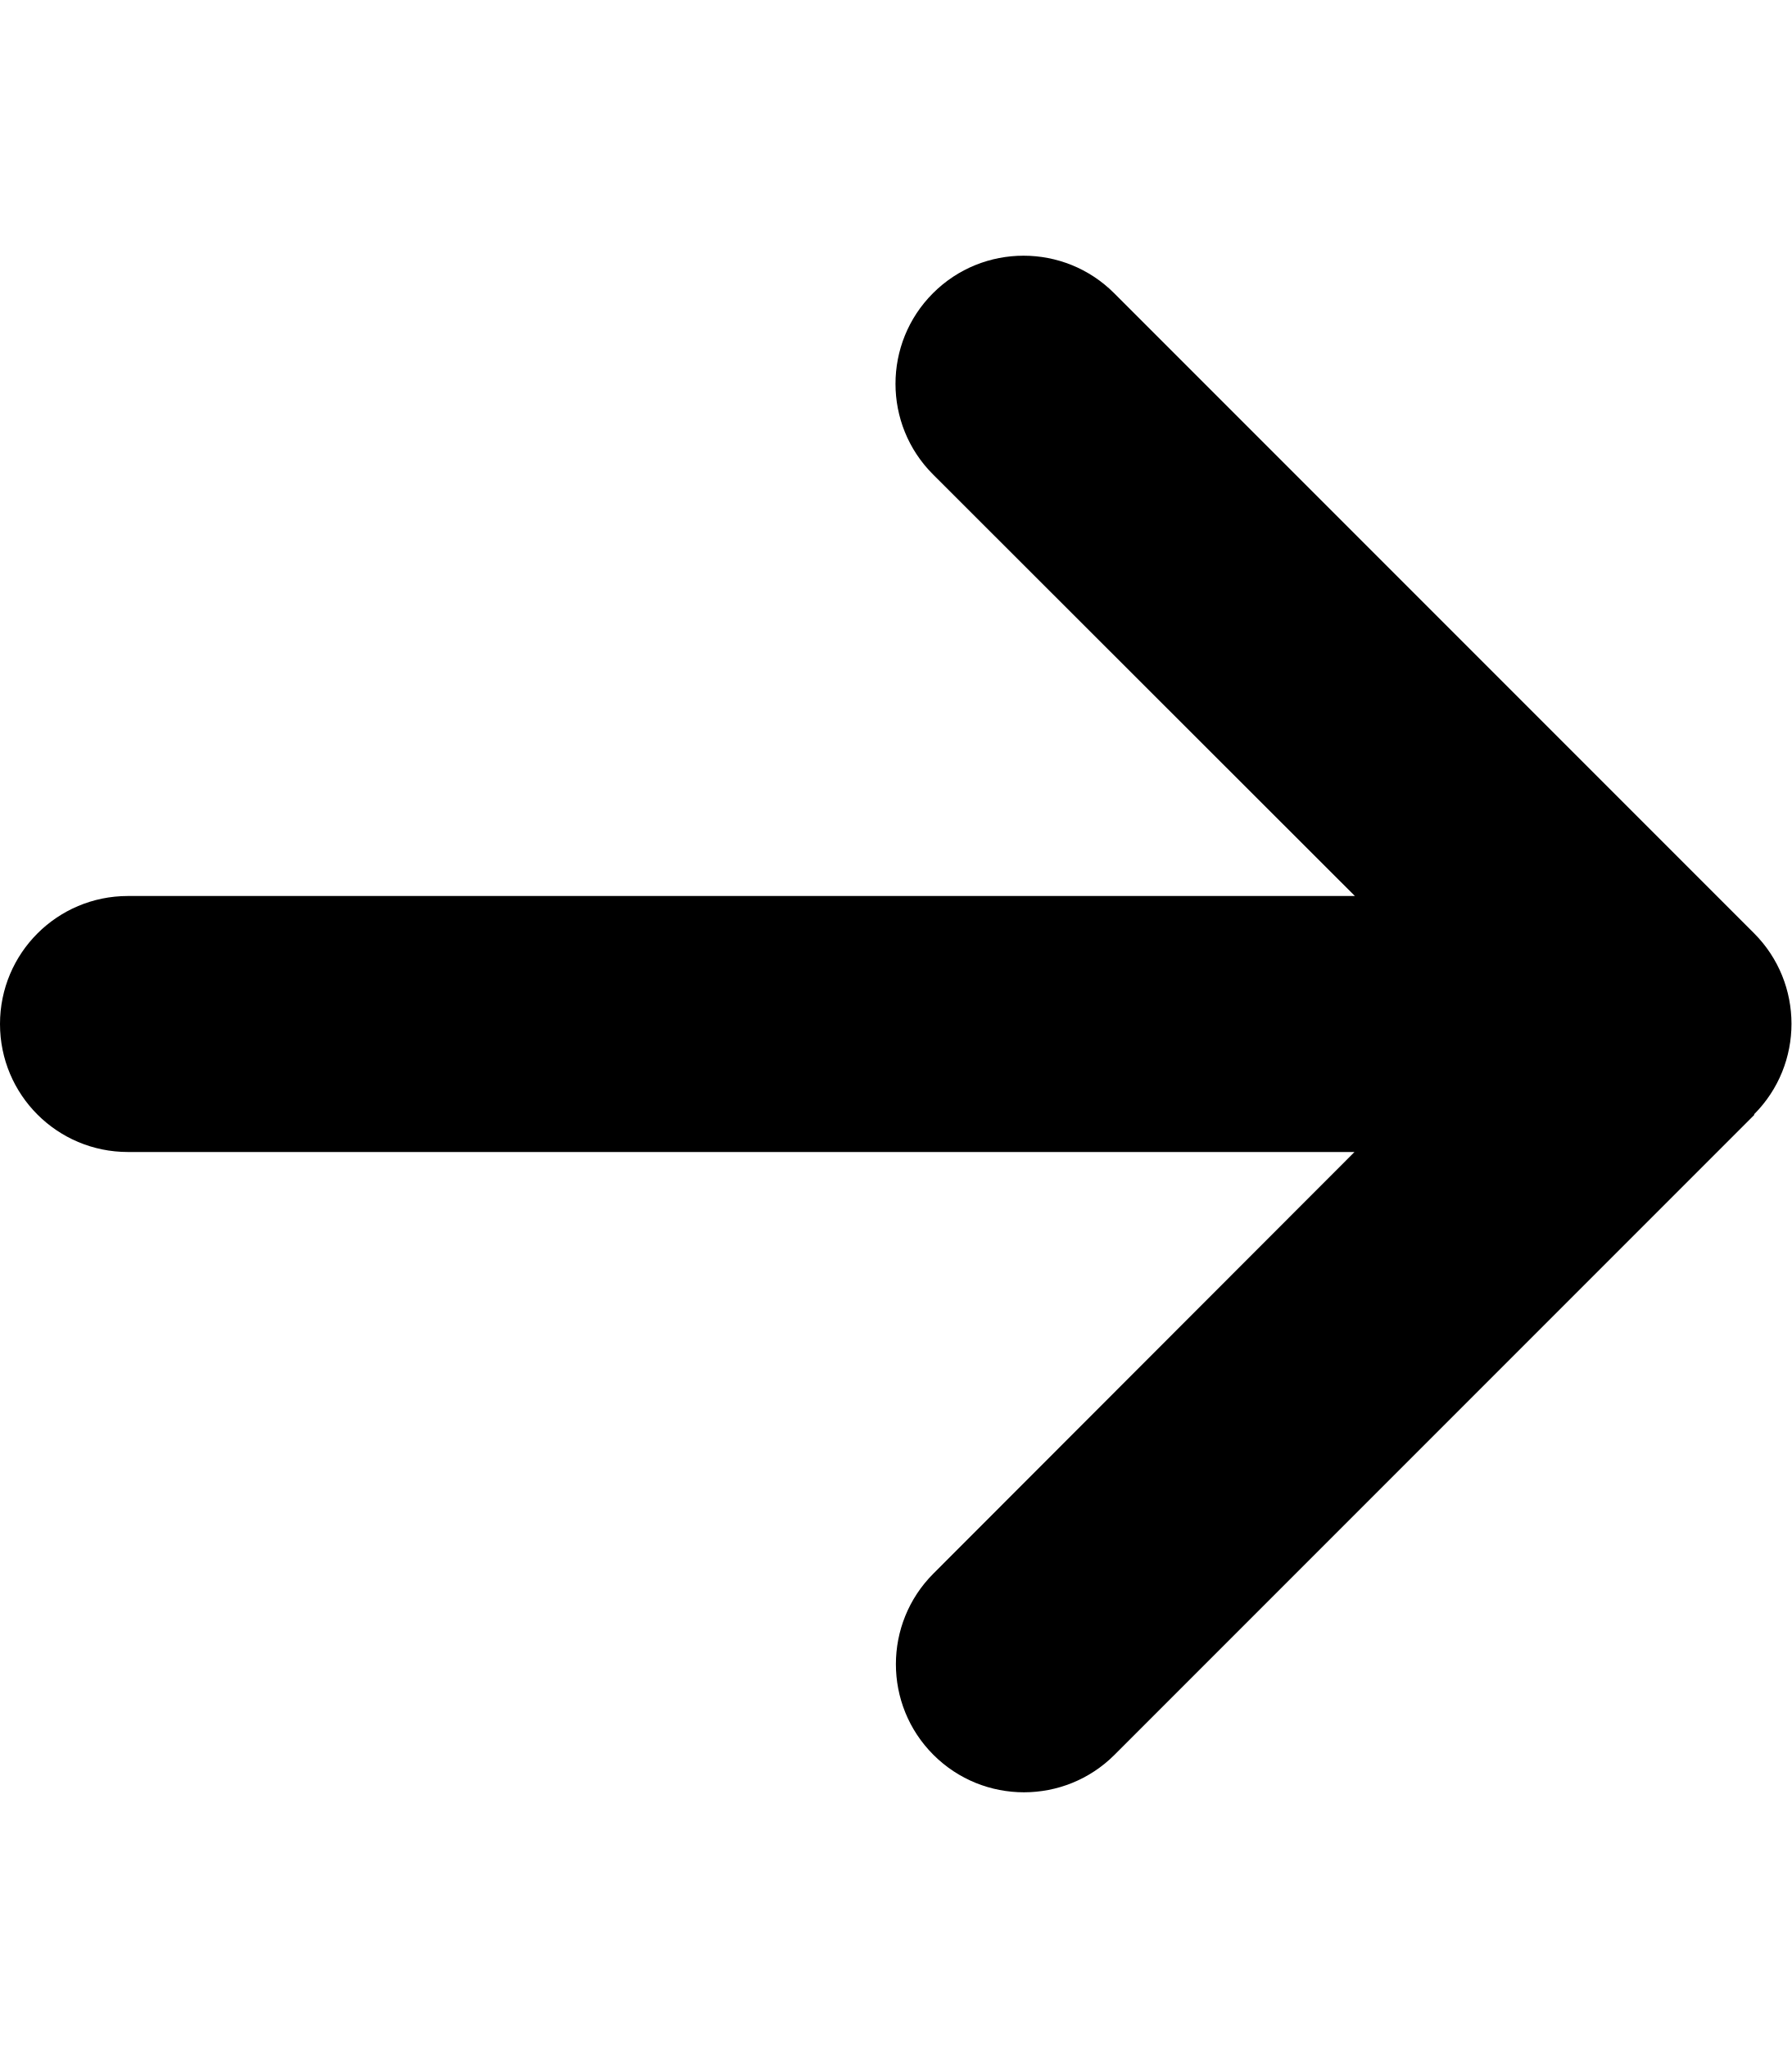
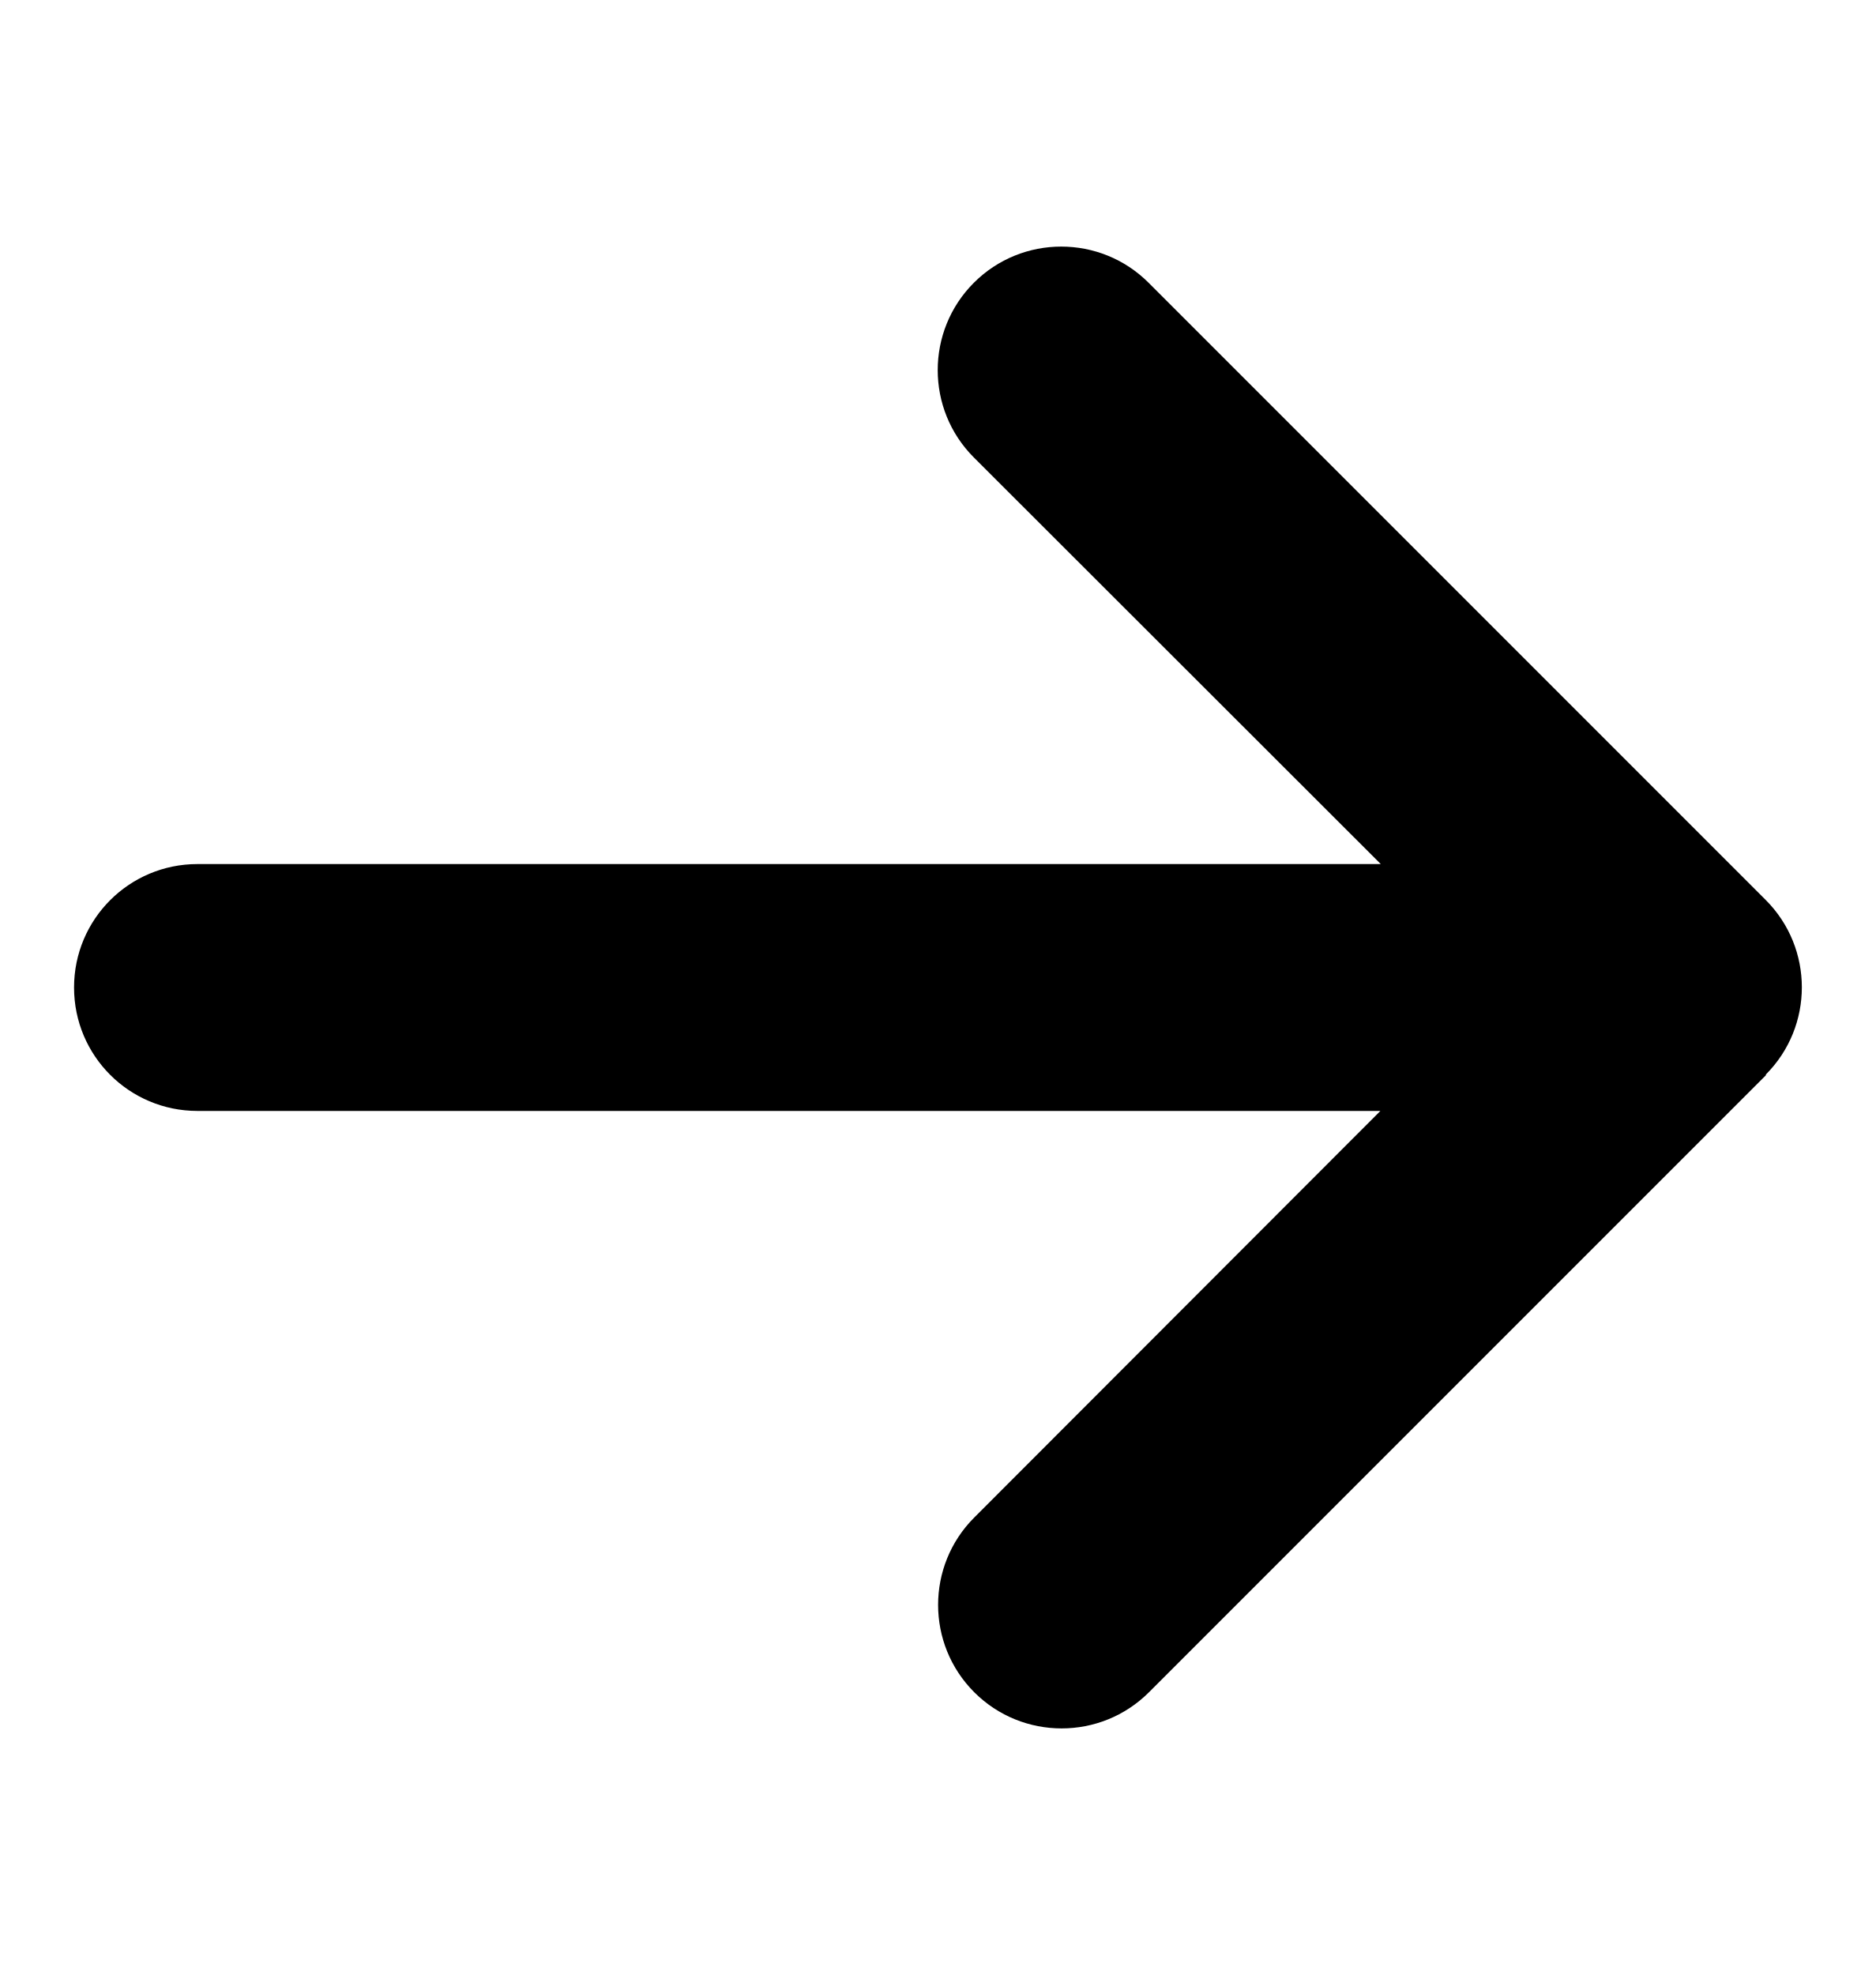
- <svg xmlns="http://www.w3.org/2000/svg" viewBox="0 0 448 512">
+ <svg xmlns="http://www.w3.org/2000/svg" height="20" width="19" viewBox="0 0 448 512">
  <path d="M438.6 278.6c12.5-12.5 12.5-32.8 0-45.3l-160-160c-12.5-12.5-32.8-12.5-45.3 0s-12.5 32.8 0 45.3L338.8 224 32 224c-17.7 0-32 14.3-32 32s14.3 32 32 32l306.7 0L233.4 393.4c-12.5 12.5-12.5 32.8 0 45.3s32.8 12.5 45.3 0l160-160z" />
</svg>
